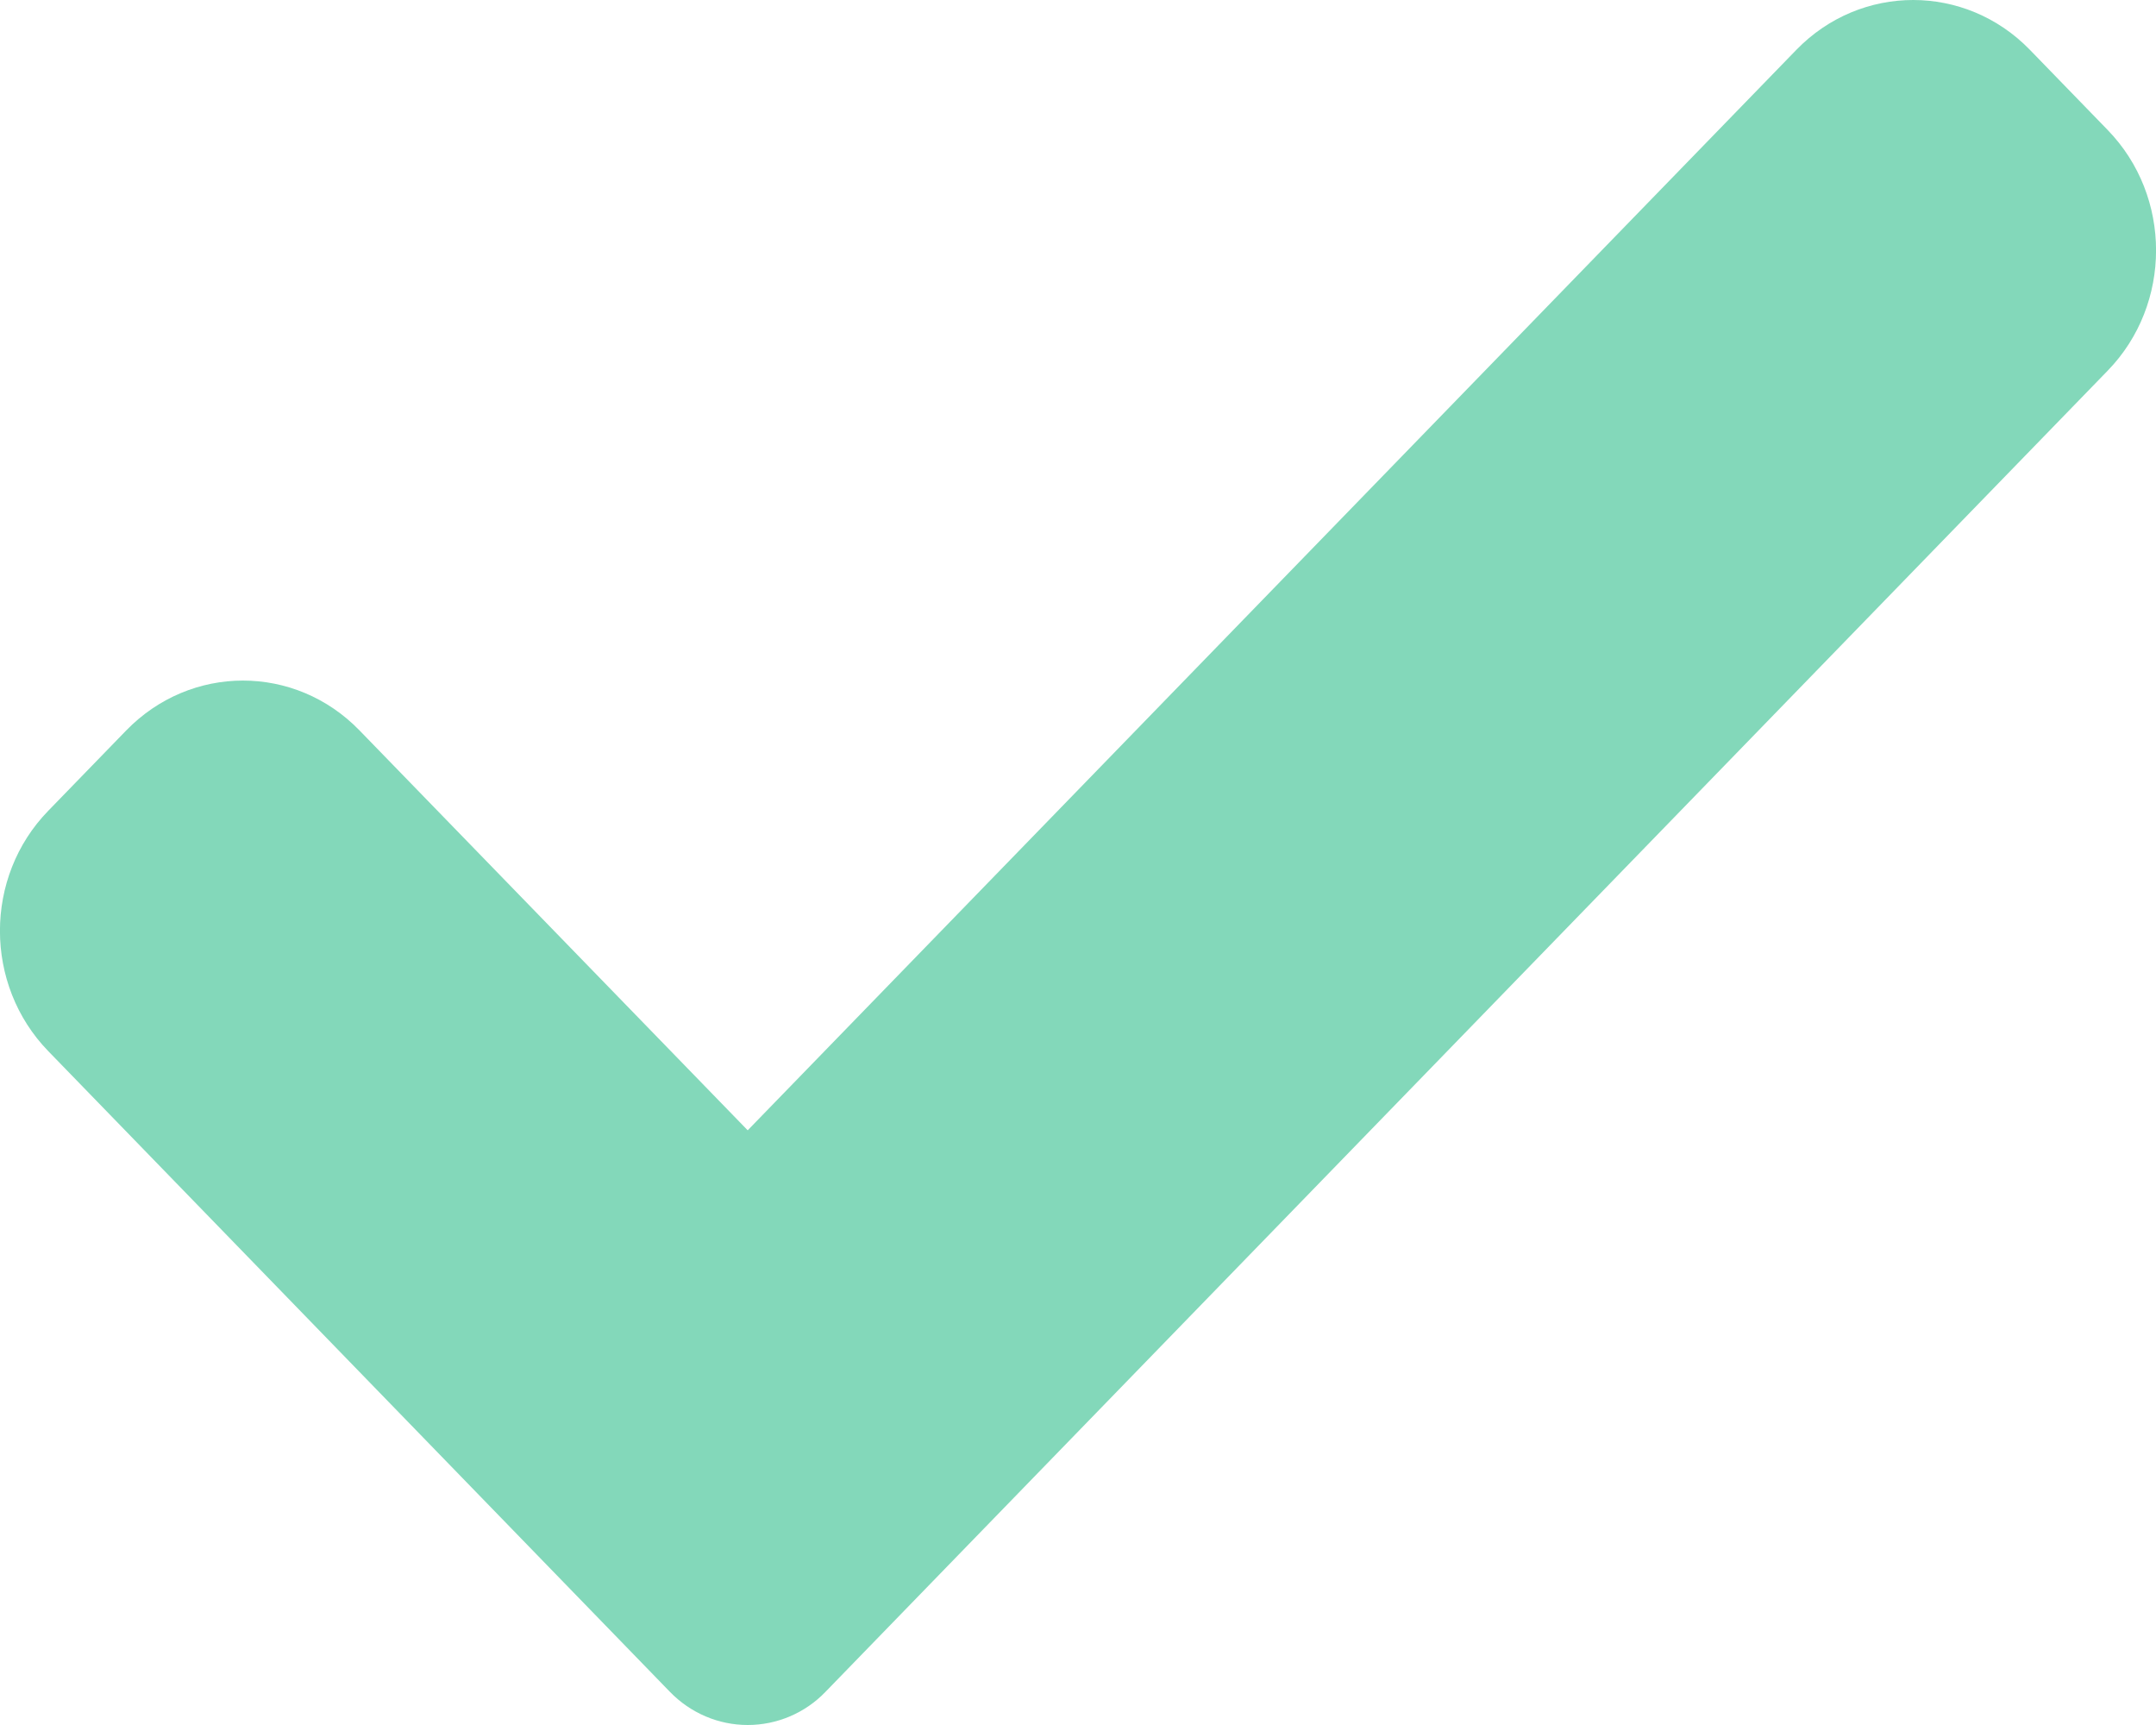
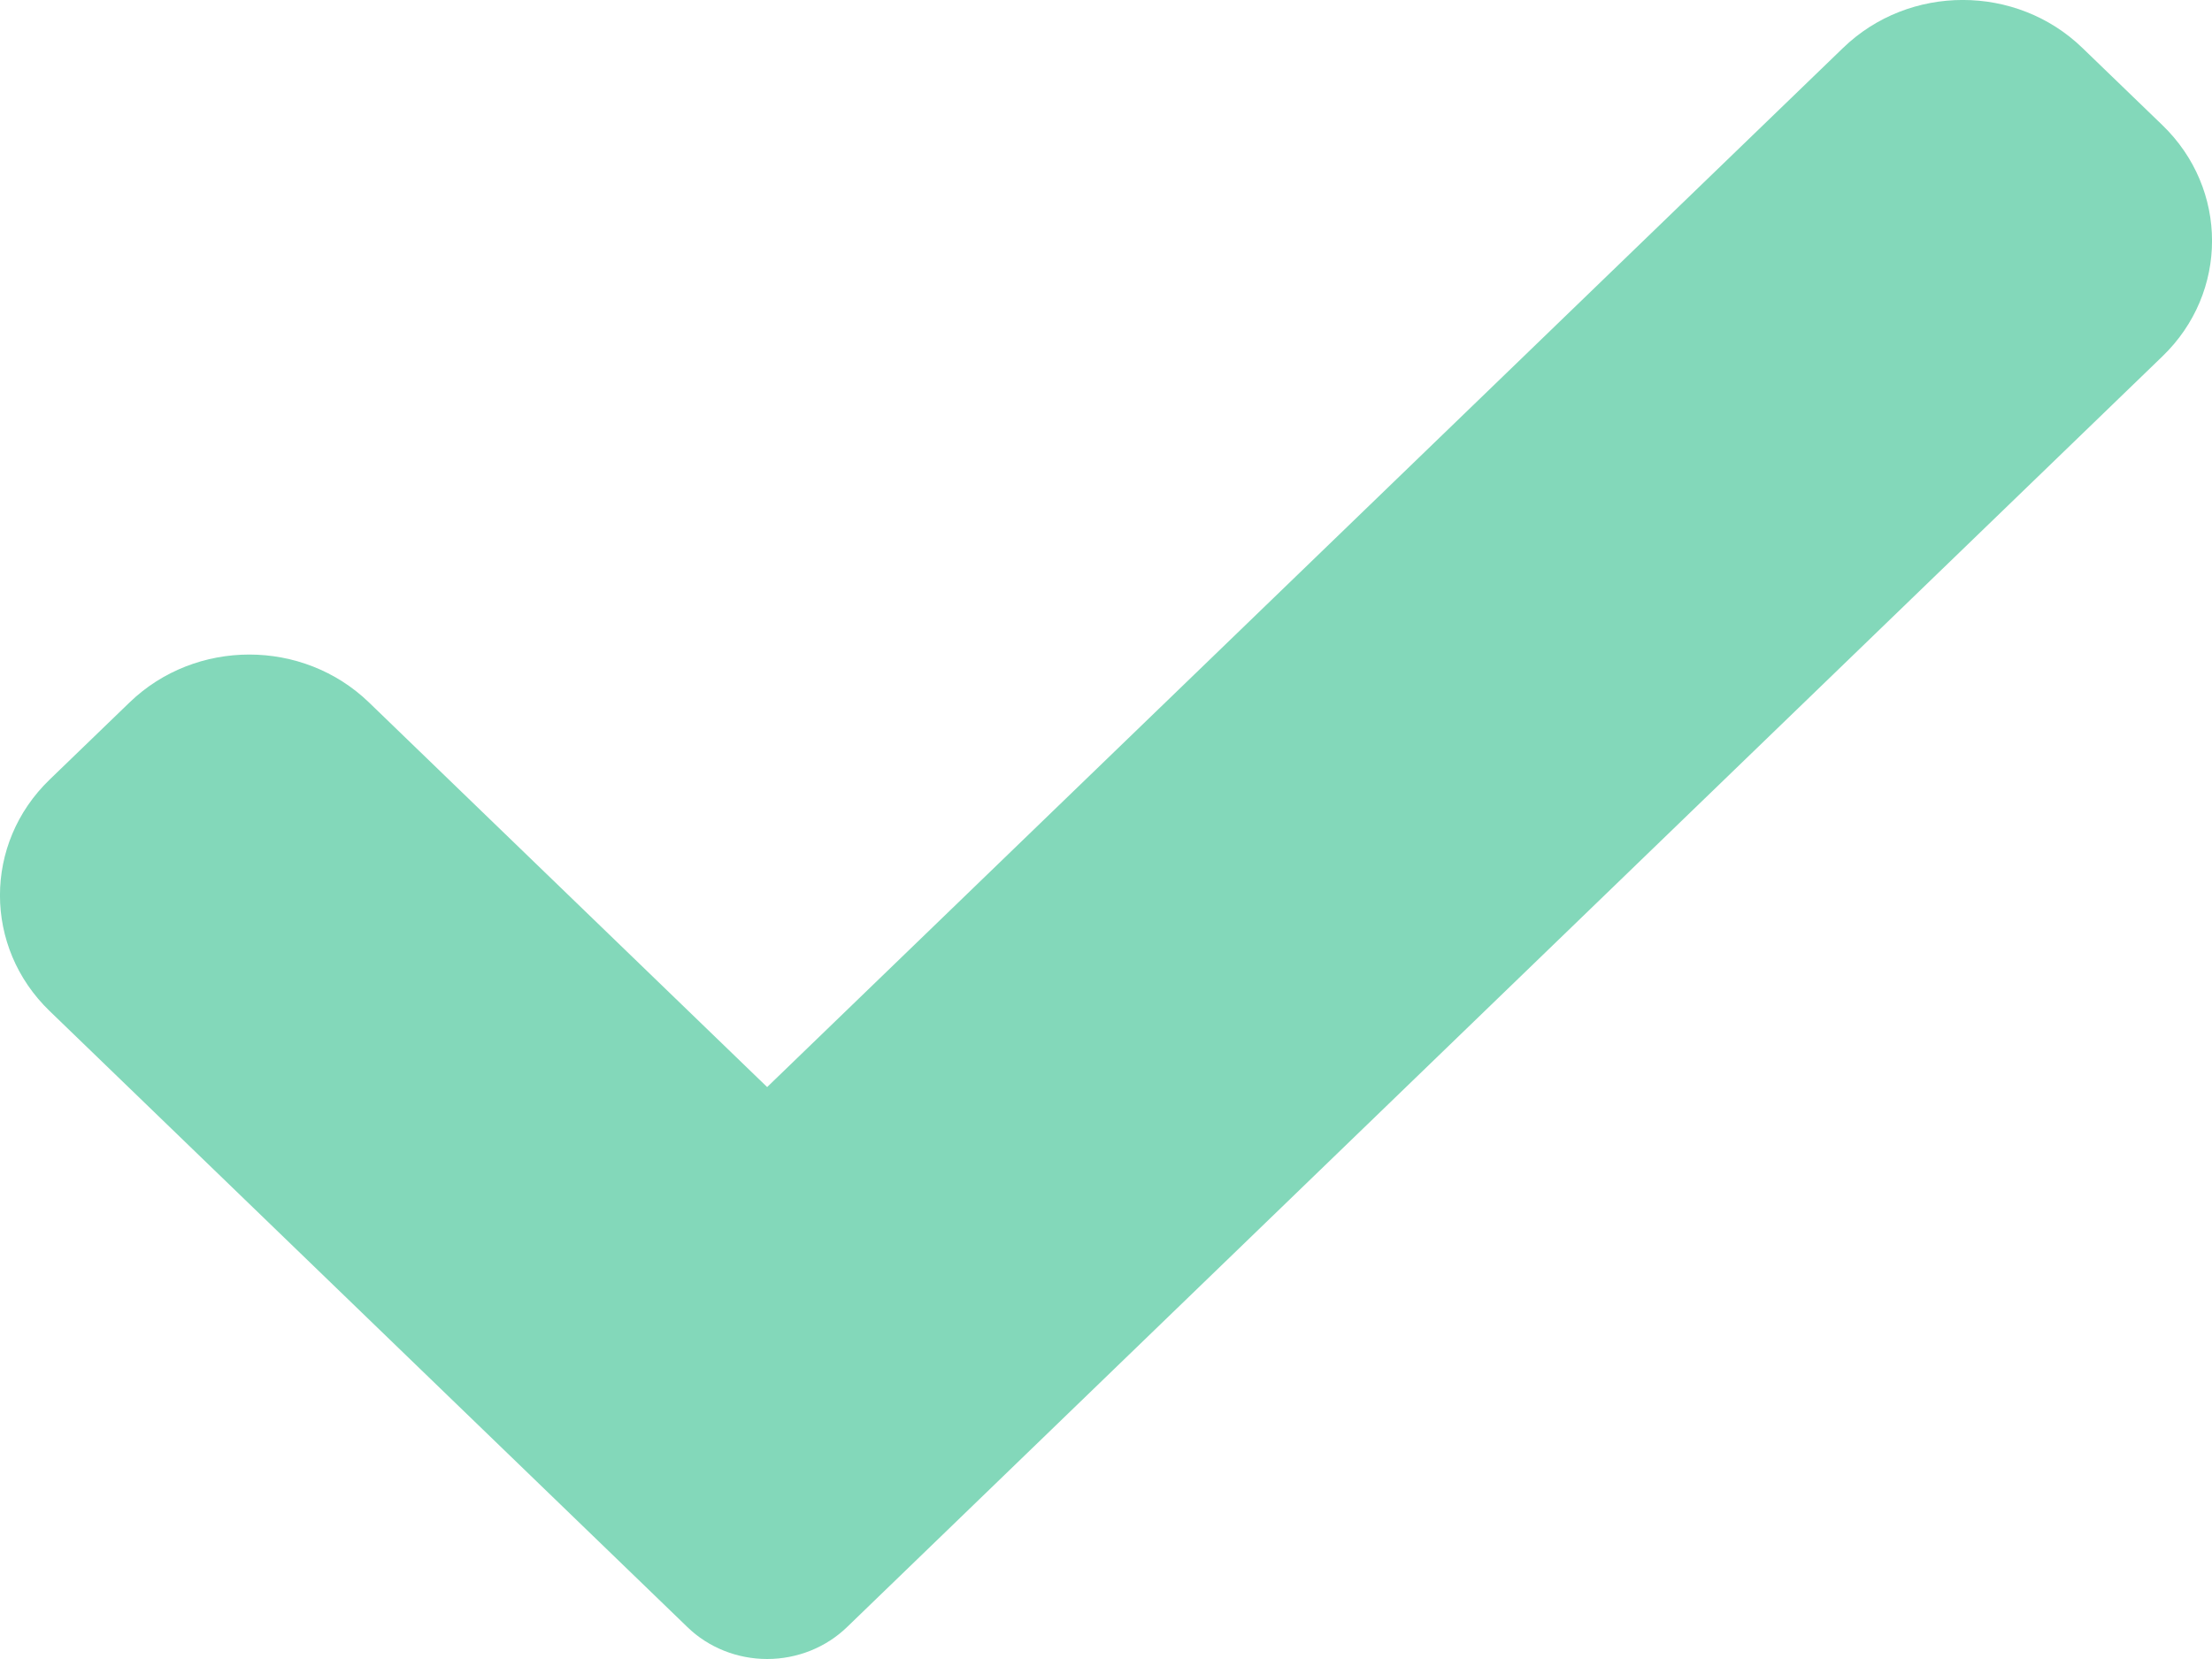
- <svg xmlns="http://www.w3.org/2000/svg" width="10" height="8" viewBox="0 0 10 8" fill="none">
-   <path d="M3.829 7.846C3.734 7.945 3.603 8 3.468 8C3.333 8 3.203 7.945 3.107 7.846L0.224 4.875C-0.075 4.567 -0.075 4.067 0.224 3.76L0.585 3.388C0.885 3.079 1.369 3.079 1.668 3.388L3.468 5.242L8.332 0.231C8.631 -0.077 9.116 -0.077 9.415 0.231L9.776 0.603C10.075 0.911 10.075 1.411 9.776 1.719L3.829 7.846Z" fill="#83D8BA" />
+ <svg xmlns="http://www.w3.org/2000/svg" width="16" height="12" viewBox="0 0 16 12" fill="none">
+   <path d="M6.127 11.769C5.974 11.917 5.766 12 5.549 12C5.333 12 5.124 11.917 4.972 11.769L0.359 7.313C-0.12 6.851 -0.12 6.101 0.359 5.639L0.937 5.081C1.415 4.619 2.191 4.619 2.669 5.081L5.549 7.863L13.331 0.347C13.809 -0.116 14.585 -0.116 15.063 0.347L15.641 0.905C16.12 1.367 16.12 2.117 15.641 2.578L6.127 11.769Z" fill="#83D8BA" />
</svg>
